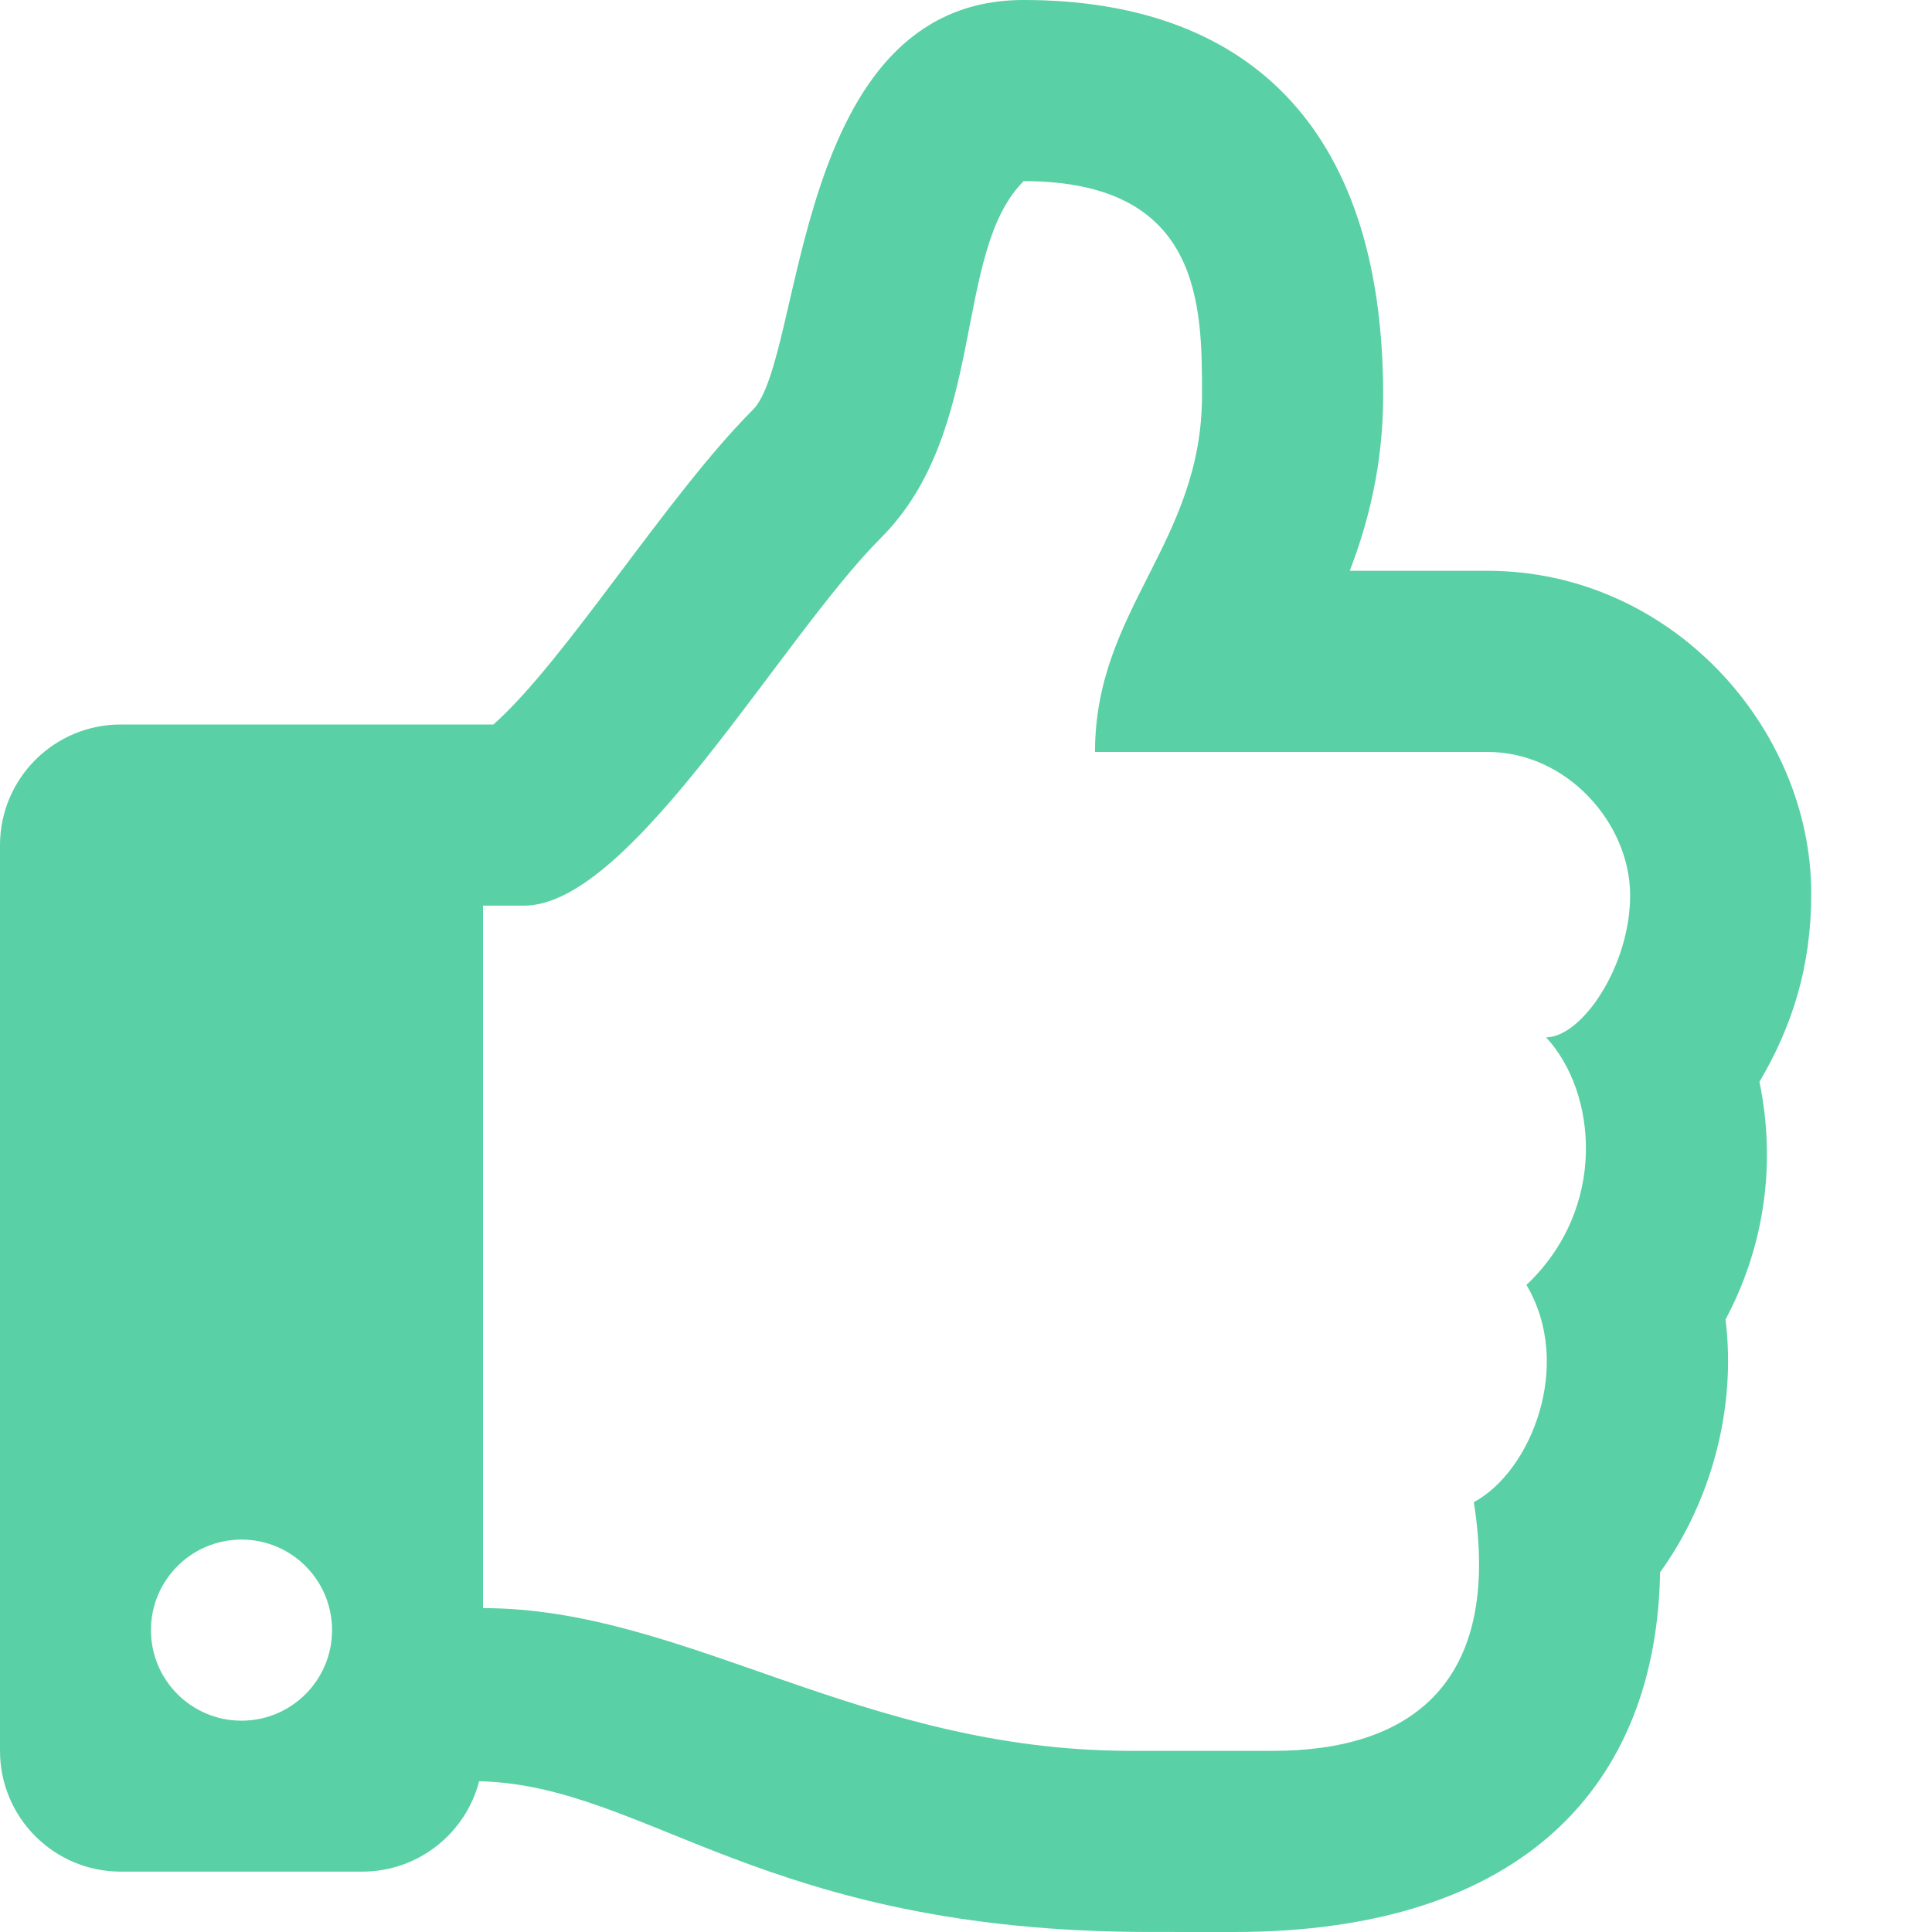
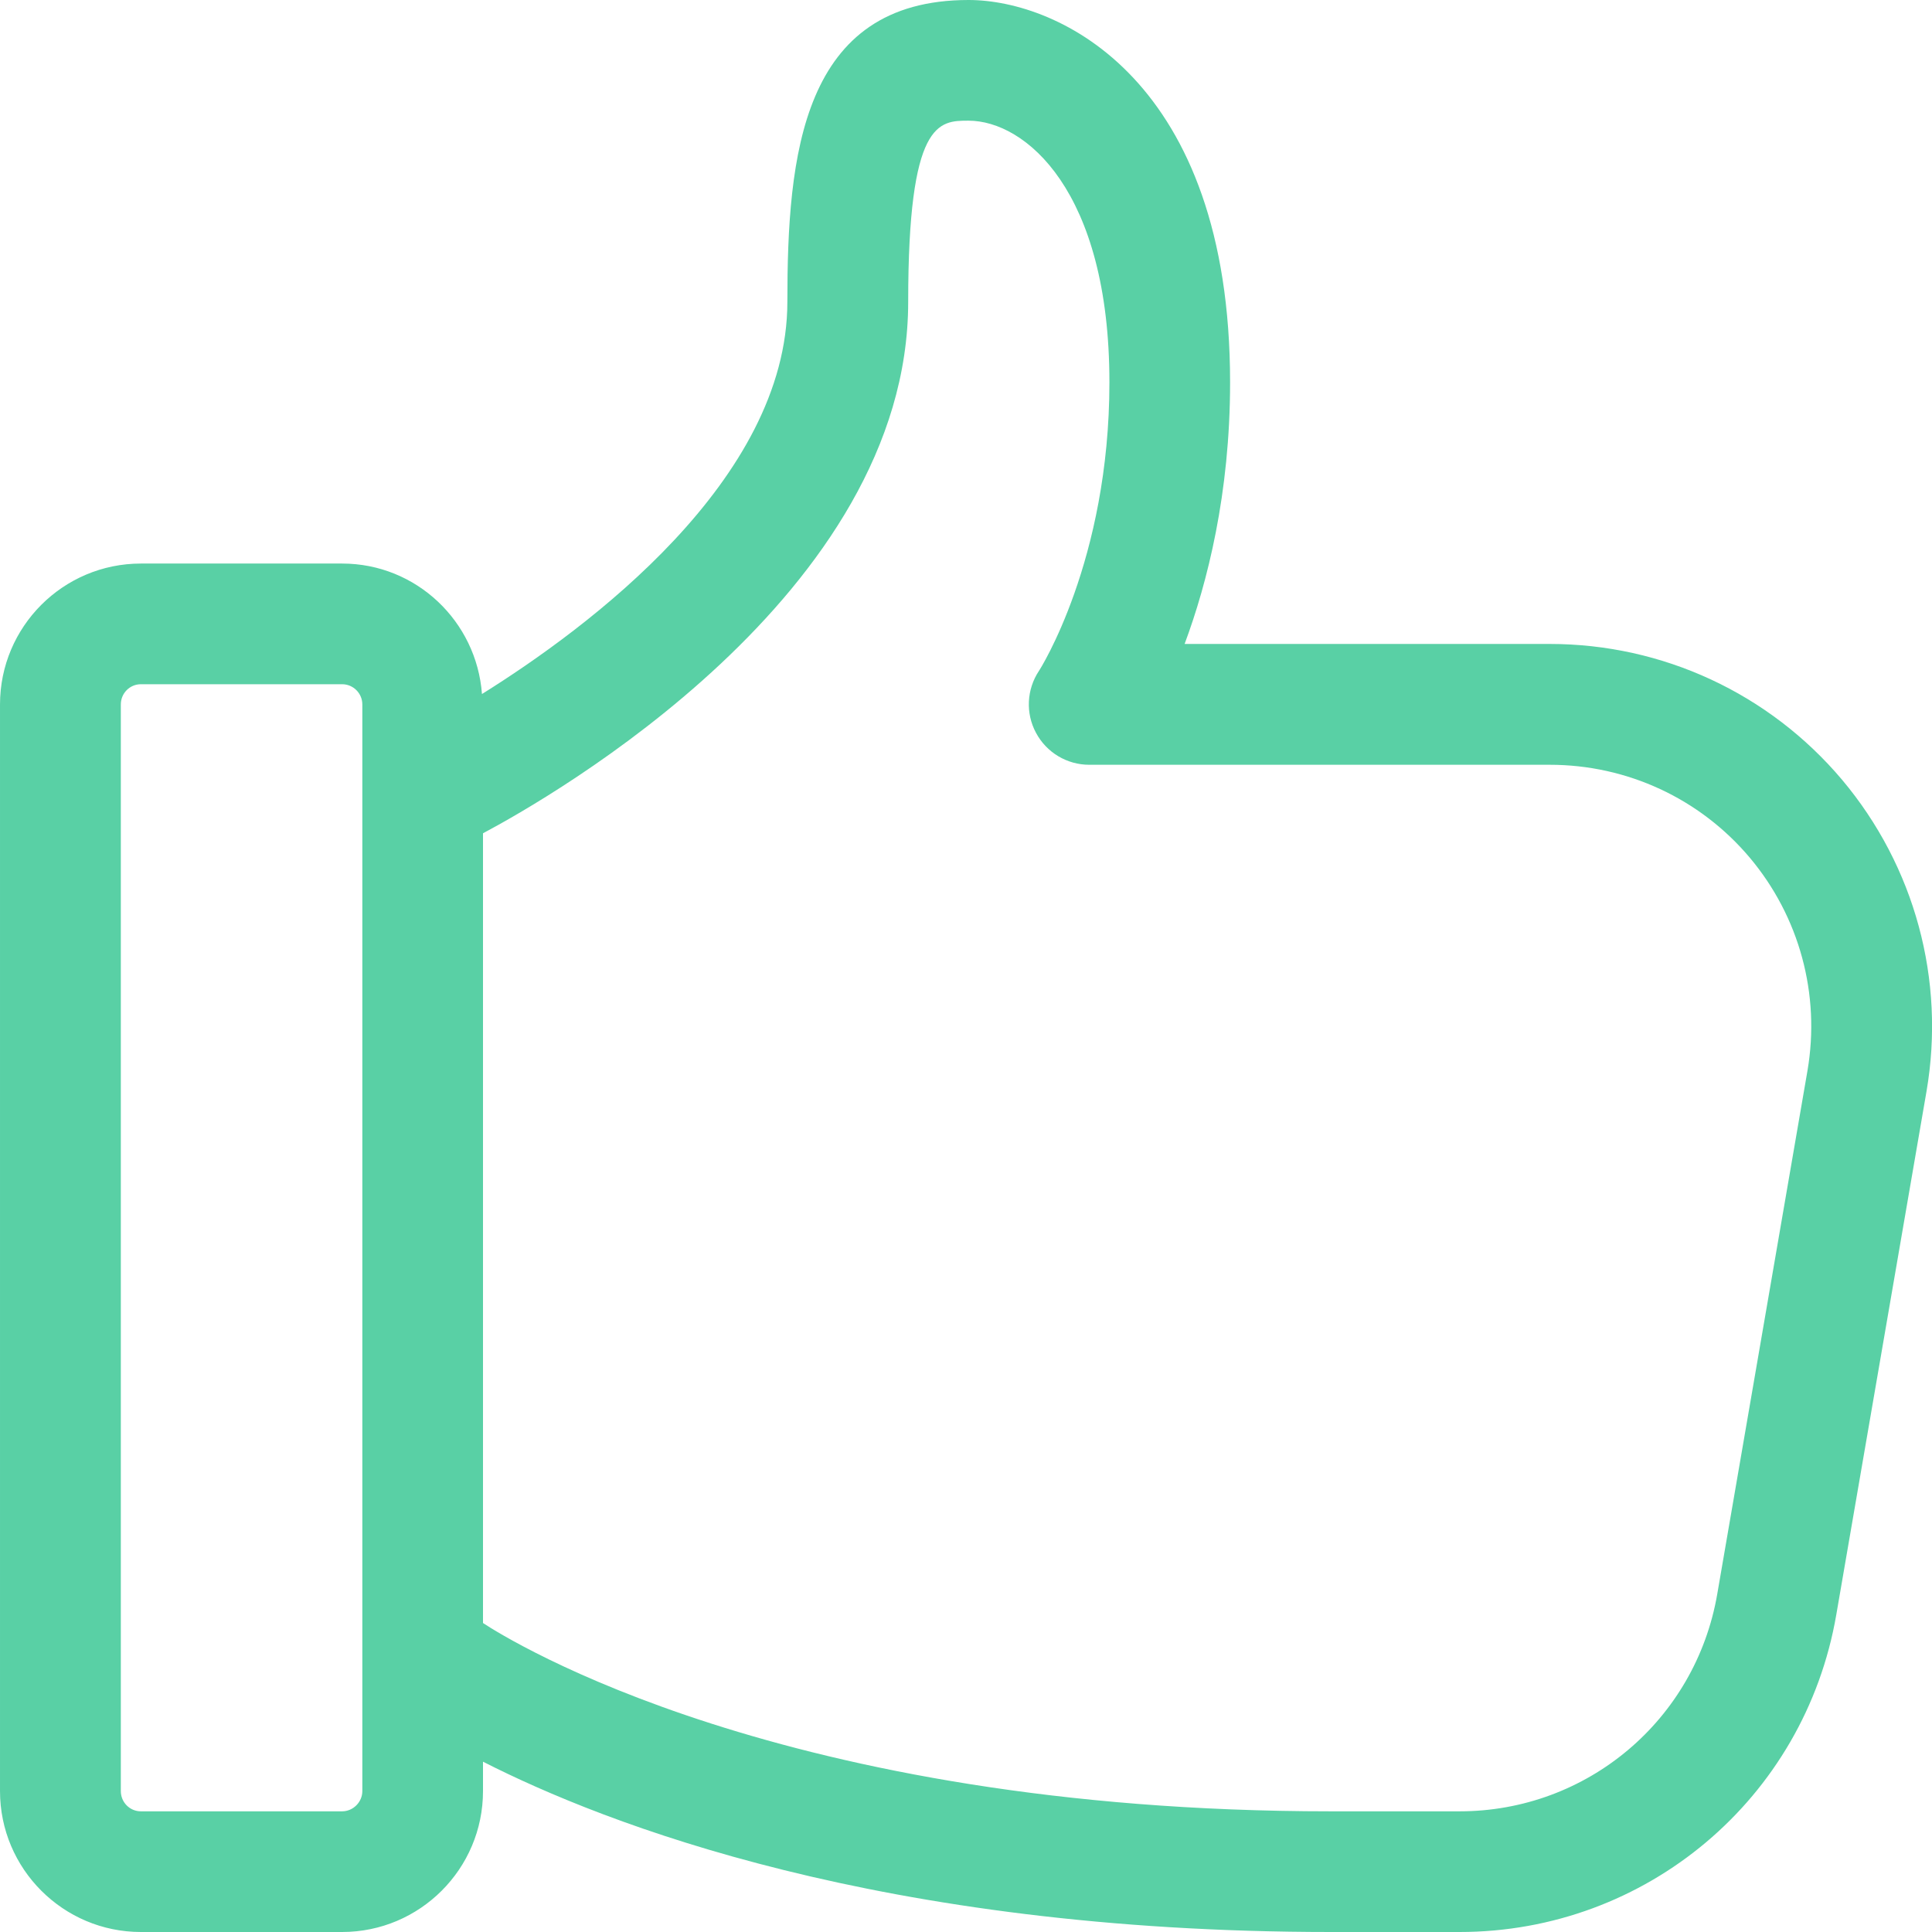
- <svg xmlns="http://www.w3.org/2000/svg" aria-hidden="true" focusable="false" data-prefix="far" data-icon="thumbs-up" class="svg-inline--fa fa-thumbs-up fa-w-16" role="img" viewBox="0 0 512 512">
-   <path fill="#59d0a5" d="M466.27 286.69C475.04 271.84 480 256 480 236.85c0-44.015-37.218-85.58-85.82-85.58H357.7c4.92-12.81 8.85-28.13 8.85-46.54C366.55 31.936 328.86 0 271.28 0c-61.607 0-58.093 94.933-71.76 108.6-22.747 22.747-49.615 66.447-68.76 83.4H32c-17.673 0-32 14.327-32 32v240c0 17.673 14.327 32 32 32h64c14.893 0 27.408-10.174 30.978-23.95 44.509 1.001 75.06 39.94 177.802 39.94 7.22 0 15.22.01 22.22.01 77.117 0 111.986-39.423 112.94-95.33 13.319-18.425 20.299-43.122 17.34-66.99 9.854-18.452 13.664-40.343 8.99-62.99zm-61.75 53.83c12.56 21.13 1.26 49.41-13.94 57.57 7.7 48.78-17.608 65.9-53.12 65.9h-37.82c-71.639 0-118.029-37.82-171.64-37.82V240h10.92c28.36 0 67.98-70.89 94.54-97.46 28.36-28.36 18.91-75.63 37.82-94.54 47.27 0 47.27 32.98 47.27 56.73 0 39.17-28.36 56.72-28.36 94.54h103.99c21.11 0 37.73 18.91 37.82 37.82.09 18.9-12.82 37.81-22.27 37.81 13.489 14.555 16.371 45.236-5.21 65.62zM88 432c0 13.255-10.745 24-24 24s-24-10.745-24-24 10.745-24 24-24 24 10.745 24 24z" />
+ <svg xmlns="http://www.w3.org/2000/svg" width="13" height="13" viewBox="0 0 13 13">
+   <path d="M0.948 13H2.302C2.825 13 3.25 12.575 3.25 12.052V11.854C4.069 12.271 5.929 13 8.954 13H9.821C11.077 13 12.143 12.102 12.356 10.865L12.963 7.344C13.092 6.593 12.884 5.829 12.395 5.247C11.905 4.666 11.188 4.333 10.428 4.333H7.971C8.124 3.922 8.277 3.321 8.277 2.573C8.277 0.538 7.126 -1.90735e-06 6.517 -1.90735e-06C5.392 -1.90735e-06 5.298 1.049 5.298 2.031C5.298 3.231 3.953 4.227 3.243 4.67C3.207 4.181 2.801 3.792 2.302 3.792H0.948C0.425 3.792 5.05447e-05 4.217 5.05447e-05 4.74V12.052C5.05447e-05 12.575 0.425 13 0.948 13ZM6.111 2.031C6.111 0.812 6.317 0.812 6.517 0.812C6.898 0.812 7.465 1.282 7.465 2.573C7.465 3.773 6.995 4.509 6.991 4.514C6.908 4.639 6.9 4.799 6.971 4.931C7.042 5.064 7.18 5.146 7.329 5.146H10.428C10.948 5.146 11.438 5.373 11.773 5.77C12.108 6.168 12.25 6.691 12.162 7.205L11.555 10.726C11.409 11.573 10.68 12.188 9.821 12.188H8.954C5.269 12.188 3.423 11.035 3.25 10.921V5.607C3.701 5.367 6.111 3.997 6.111 2.031ZM0.813 4.74C0.813 4.665 0.873 4.604 0.948 4.604H2.302C2.377 4.604 2.438 4.665 2.438 4.74V12.052C2.438 12.126 2.376 12.188 2.302 12.188H0.948C0.873 12.188 0.813 12.127 0.813 12.052V4.74Z" fill="#59D0A5" />
</svg>
